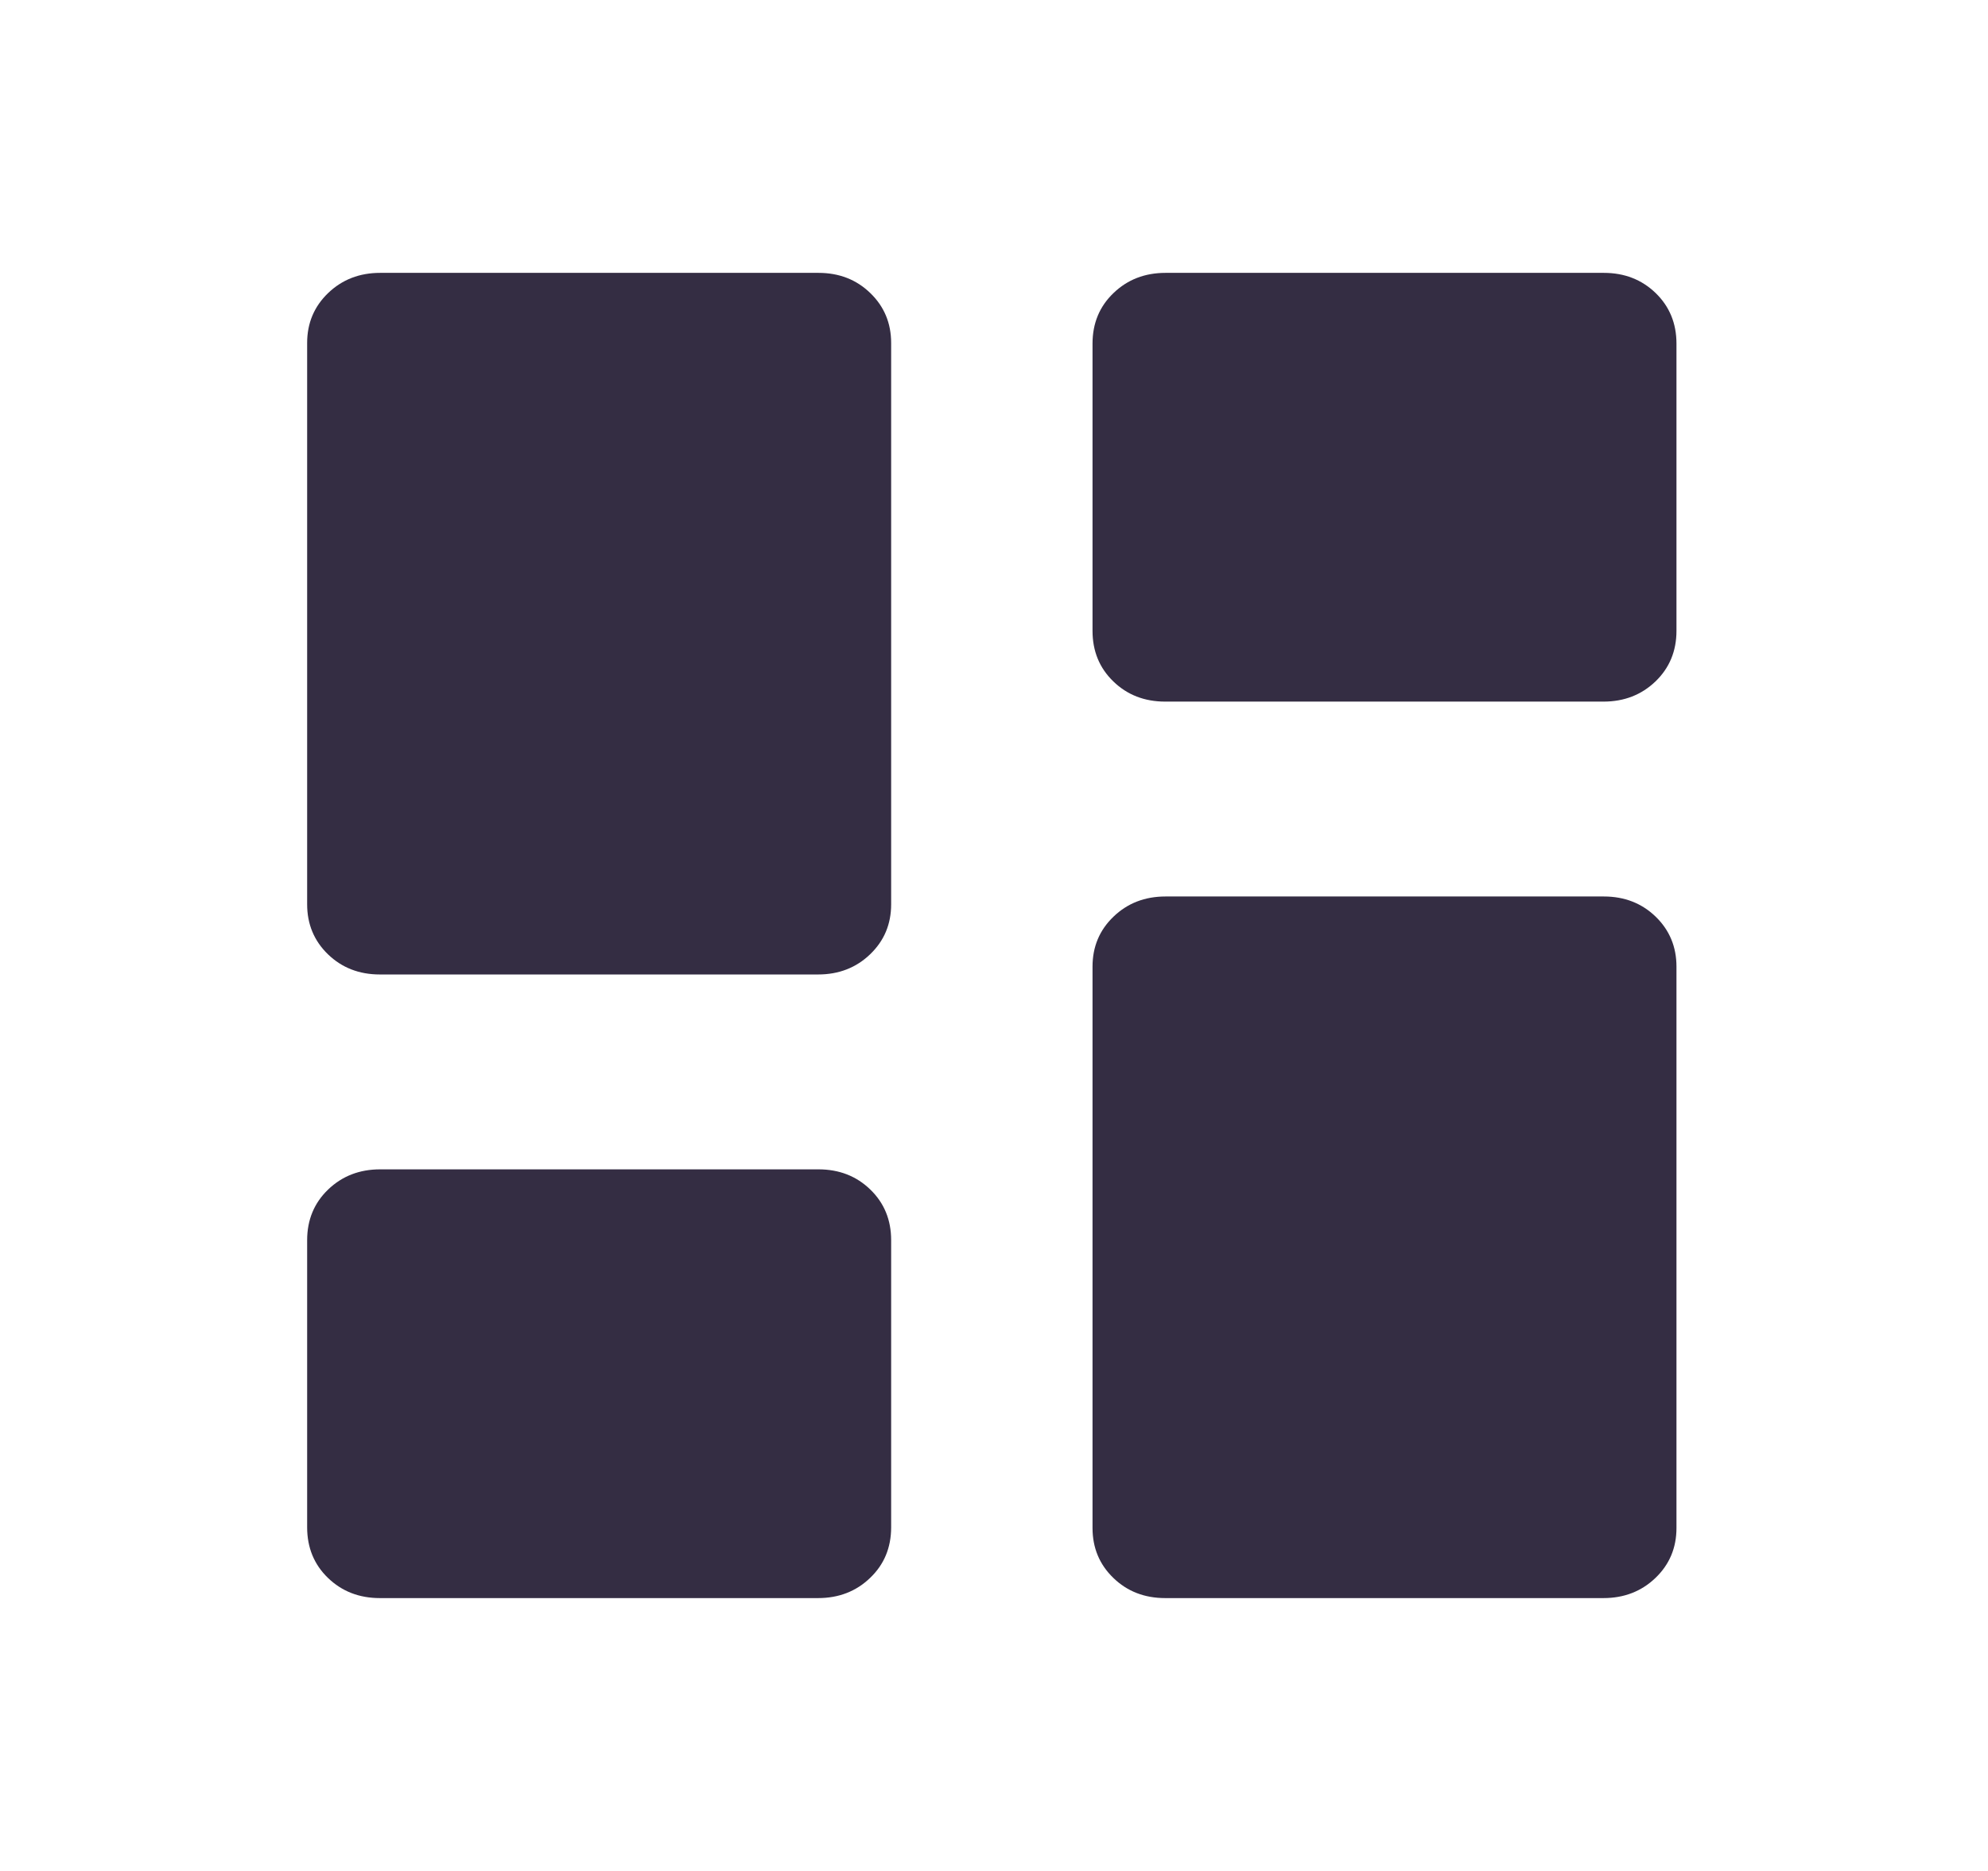
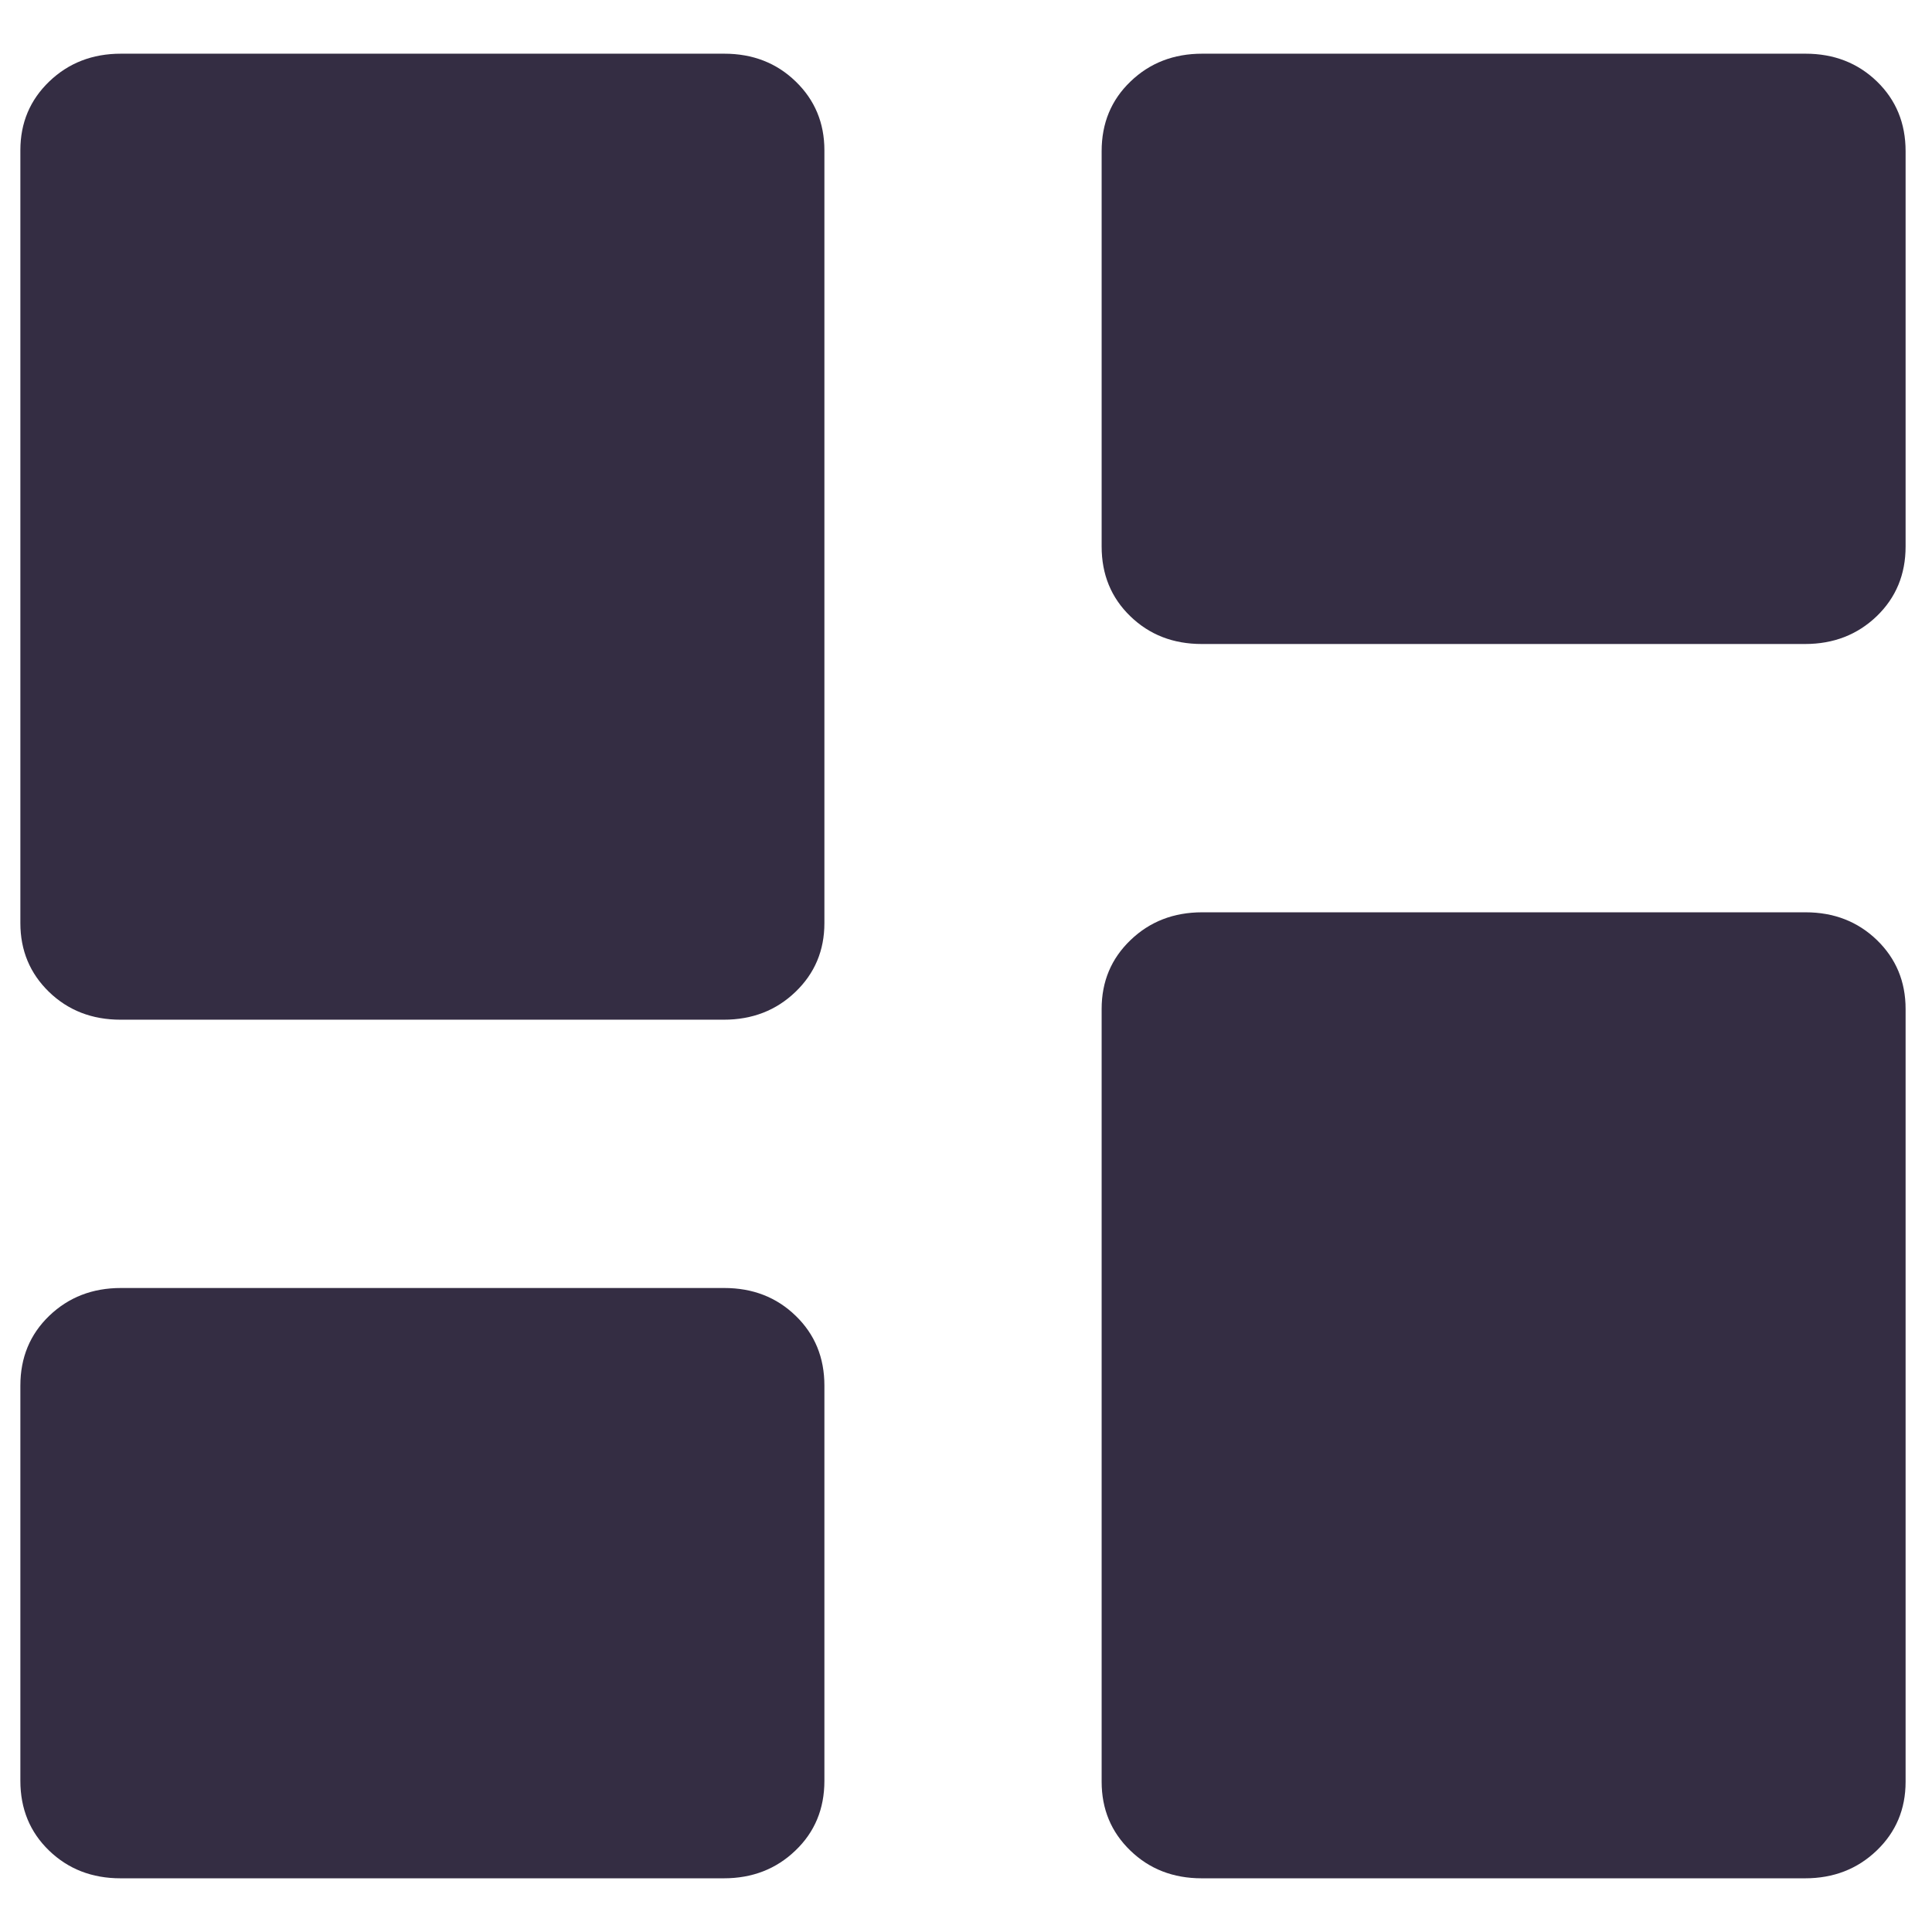
- <svg xmlns="http://www.w3.org/2000/svg" width="34" height="32" viewBox="0 0 34 32" fill="none">
-   <mask id="mask0_12_29" style="mask-type:alpha" maskUnits="userSpaceOnUse" x="0" y="0" width="34" height="32">
-     <rect x="0.432" width="33.062" height="32" fill="#D9D9D9" />
-   </mask>
-   <g mask="url(#mask0_12_29)">
-     <path d="M19.928 12C19.574 12 19.278 11.885 19.041 11.655C18.803 11.425 18.685 11.136 18.685 10.789V5.878C18.685 5.53 18.804 5.242 19.044 5.012C19.283 4.782 19.58 4.667 19.934 4.667H27.429C27.782 4.667 28.078 4.782 28.316 5.012C28.553 5.242 28.672 5.53 28.672 5.878V10.789C28.672 11.136 28.552 11.425 28.313 11.655C28.073 11.885 27.777 12 27.423 12H19.928ZM6.497 16.667C6.143 16.667 5.847 16.552 5.609 16.322C5.372 16.092 5.253 15.807 5.253 15.467V5.866C5.253 5.526 5.373 5.242 5.612 5.012C5.852 4.782 6.148 4.667 6.502 4.667H13.997C14.351 4.667 14.647 4.782 14.884 5.012C15.122 5.242 15.241 5.527 15.241 5.867V15.467C15.241 15.807 15.121 16.092 14.881 16.322C14.642 16.552 14.345 16.667 13.991 16.667H6.497ZM19.928 27.333C19.574 27.333 19.278 27.218 19.041 26.988C18.803 26.758 18.685 26.473 18.685 26.133V16.533C18.685 16.193 18.804 15.908 19.044 15.678C19.283 15.448 19.58 15.333 19.934 15.333H27.429C27.782 15.333 28.078 15.448 28.316 15.678C28.553 15.908 28.672 16.193 28.672 16.533V26.134C28.672 26.474 28.552 26.759 28.313 26.988C28.073 27.218 27.777 27.333 27.423 27.333H19.928ZM6.497 27.333C6.143 27.333 5.847 27.218 5.609 26.988C5.372 26.759 5.253 26.47 5.253 26.122V21.212C5.253 20.864 5.373 20.575 5.612 20.345C5.852 20.115 6.148 20 6.502 20H13.997C14.351 20 14.647 20.115 14.884 20.345C15.122 20.575 15.241 20.864 15.241 21.212V26.122C15.241 26.47 15.121 26.759 14.881 26.988C14.642 27.218 14.345 27.333 13.991 27.333H6.497Z" fill="#342D43" />
-   </g>
+ <svg xmlns="http://www.w3.org/2000/svg" width="24" height="24" viewBox="0 0 24 24" fill="none">
+   <path d="M14.928 8C14.574 8 14.278 7.885 14.041 7.655C13.803 7.425 13.685 7.136 13.685 6.789V1.878C13.685 1.53 13.804 1.242 14.044 1.012C14.283 0.782 14.58 0.667 14.934 0.667H22.429C22.782 0.667 23.078 0.782 23.316 1.012C23.553 1.242 23.672 1.53 23.672 1.878V6.789C23.672 7.136 23.552 7.425 23.313 7.655C23.073 7.885 22.777 8 22.423 8H14.928ZM1.497 12.667C1.143 12.667 0.847 12.552 0.609 12.322C0.372 12.092 0.253 11.807 0.253 11.467V1.866C0.253 1.526 0.373 1.242 0.612 1.012C0.852 0.782 1.148 0.667 1.502 0.667H8.997C9.351 0.667 9.647 0.782 9.884 1.012C10.122 1.242 10.241 1.527 10.241 1.867V11.467C10.241 11.807 10.121 12.092 9.881 12.322C9.642 12.552 9.345 12.667 8.991 12.667H1.497ZM14.928 23.333C14.574 23.333 14.278 23.218 14.041 22.988C13.803 22.758 13.685 22.473 13.685 22.133V12.533C13.685 12.193 13.804 11.908 14.044 11.678C14.283 11.448 14.58 11.333 14.934 11.333H22.429C22.782 11.333 23.078 11.448 23.316 11.678C23.553 11.908 23.672 12.193 23.672 12.533V22.134C23.672 22.474 23.552 22.759 23.313 22.988C23.073 23.218 22.777 23.333 22.423 23.333H14.928ZM1.497 23.333C1.143 23.333 0.847 23.218 0.609 22.988C0.372 22.759 0.253 22.47 0.253 22.122V17.212C0.253 16.864 0.373 16.575 0.612 16.345C0.852 16.115 1.148 16 1.502 16H8.997C9.351 16 9.647 16.115 9.884 16.345C10.122 16.575 10.241 16.864 10.241 17.212V22.122C10.241 22.47 10.121 22.759 9.881 22.988C9.642 23.218 9.345 23.333 8.991 23.333H1.497Z" fill="#342D43" />
</svg>
